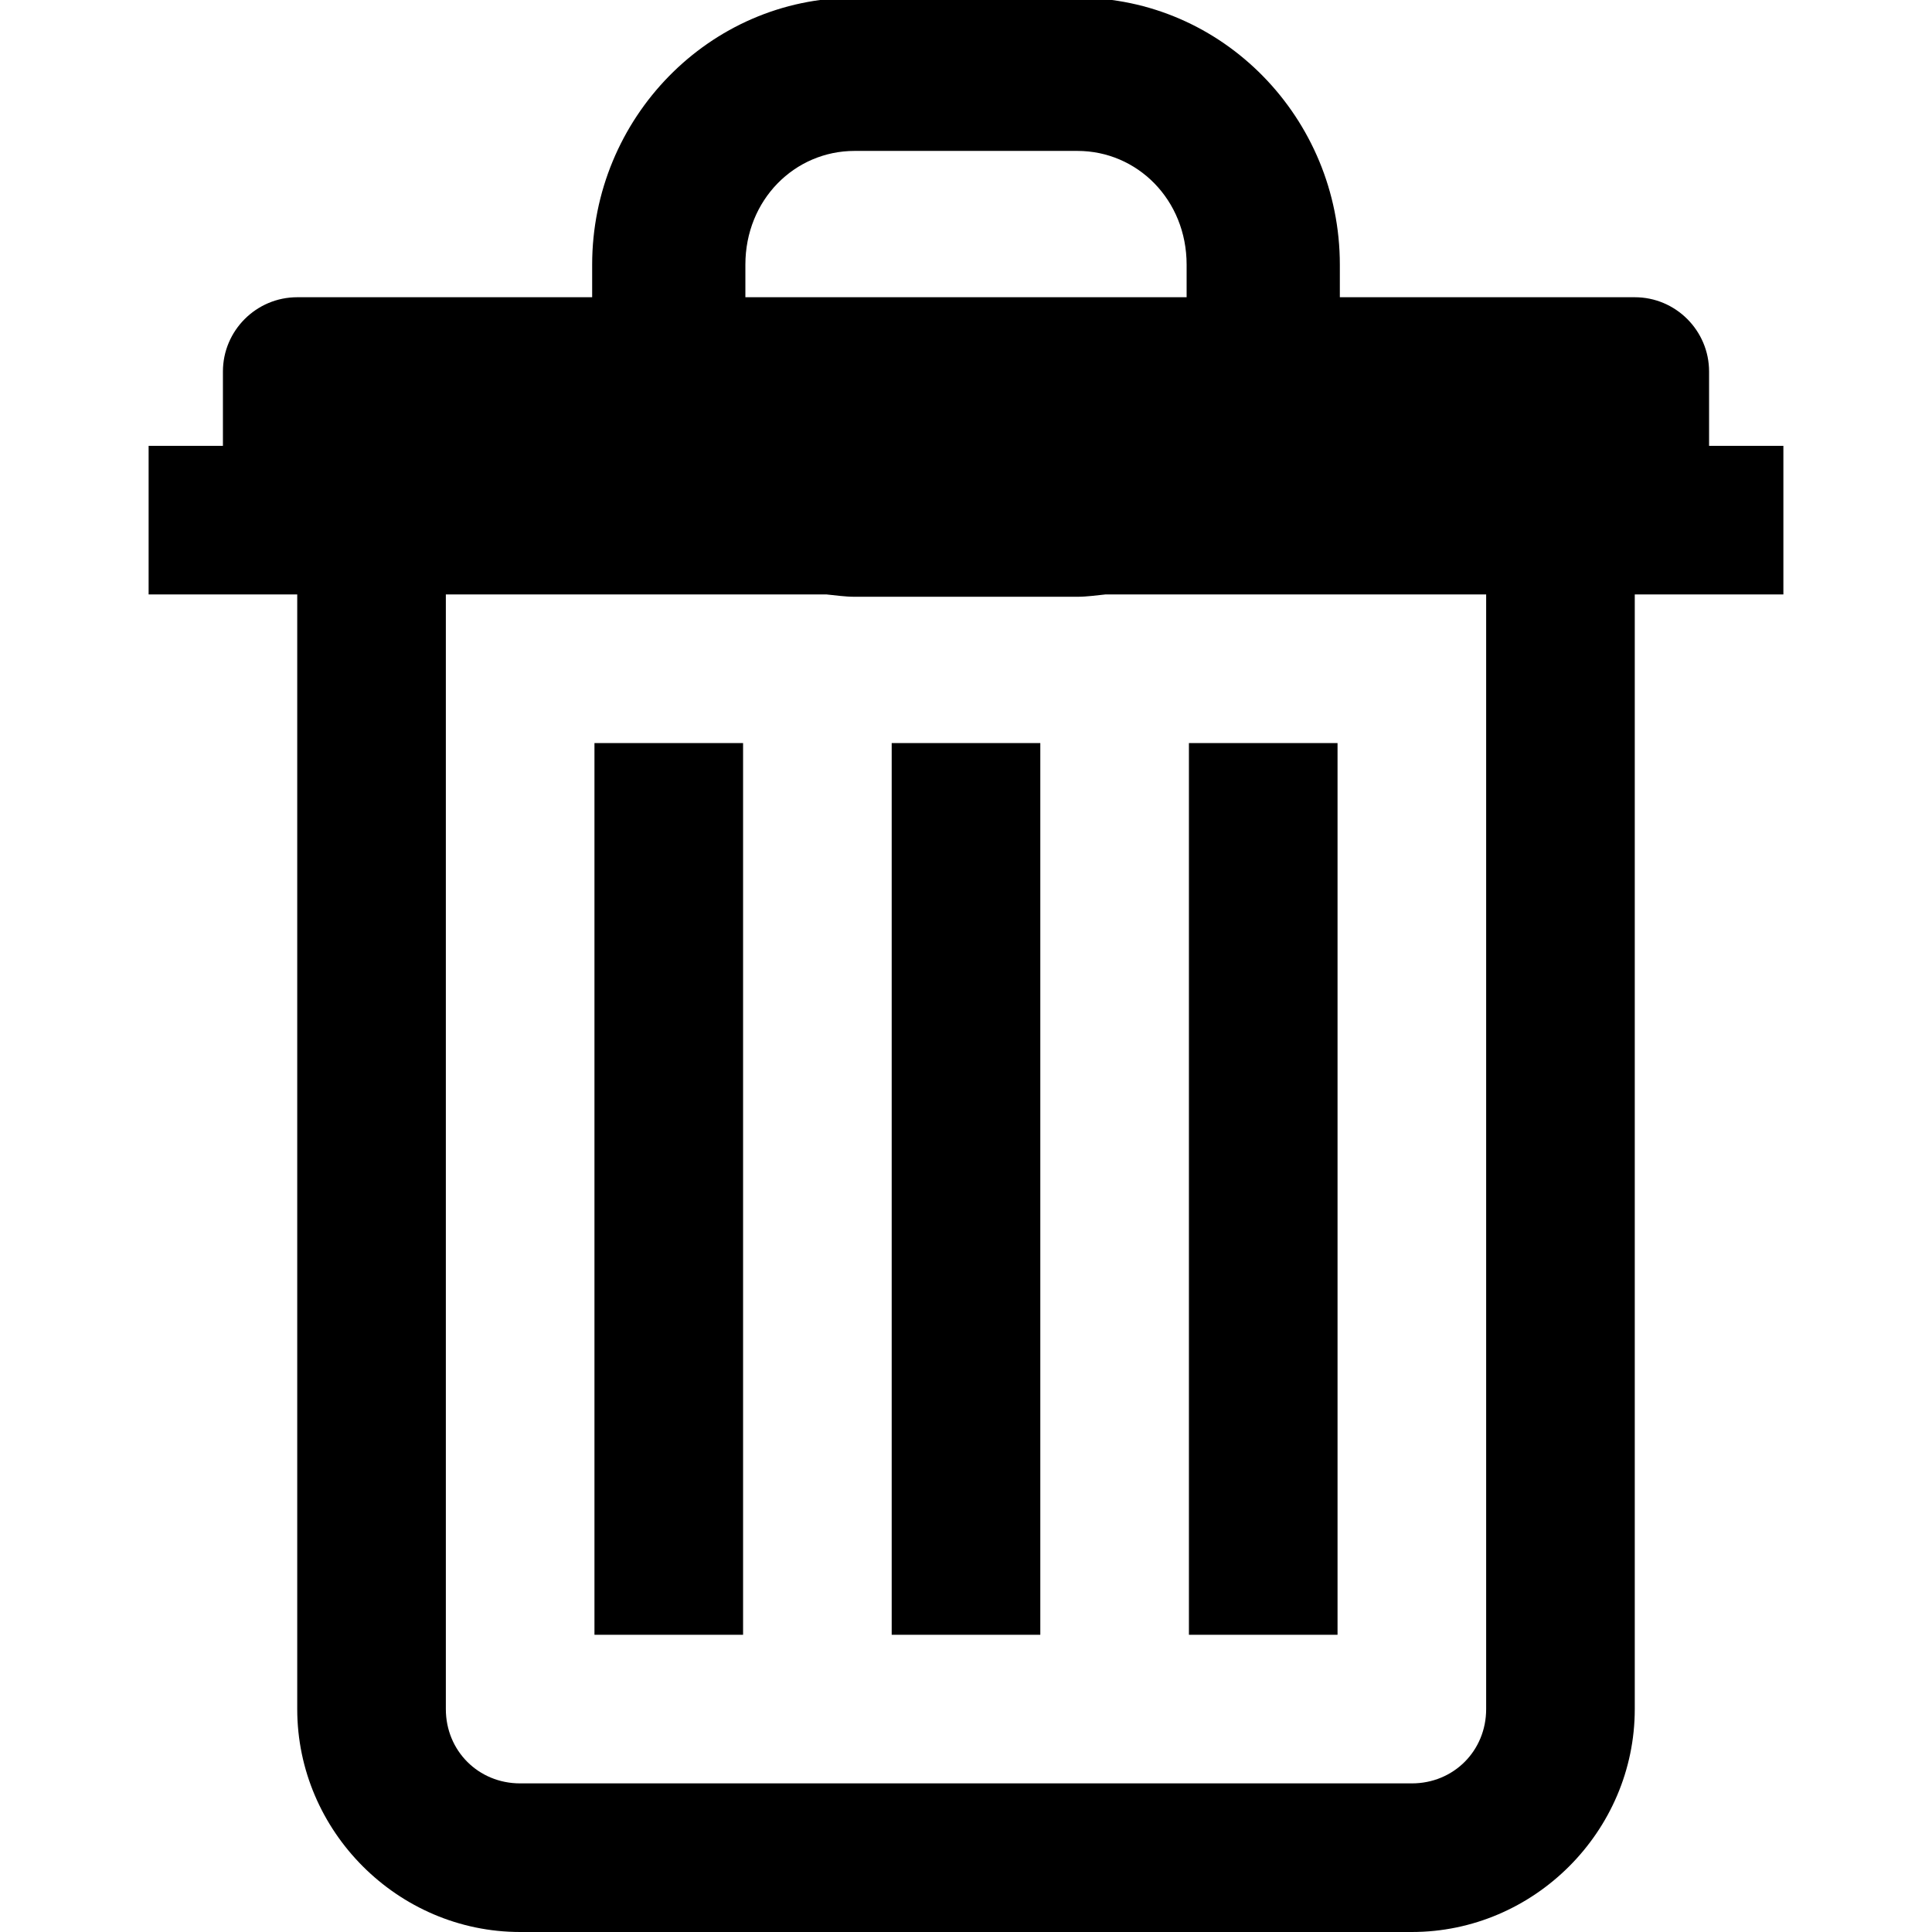
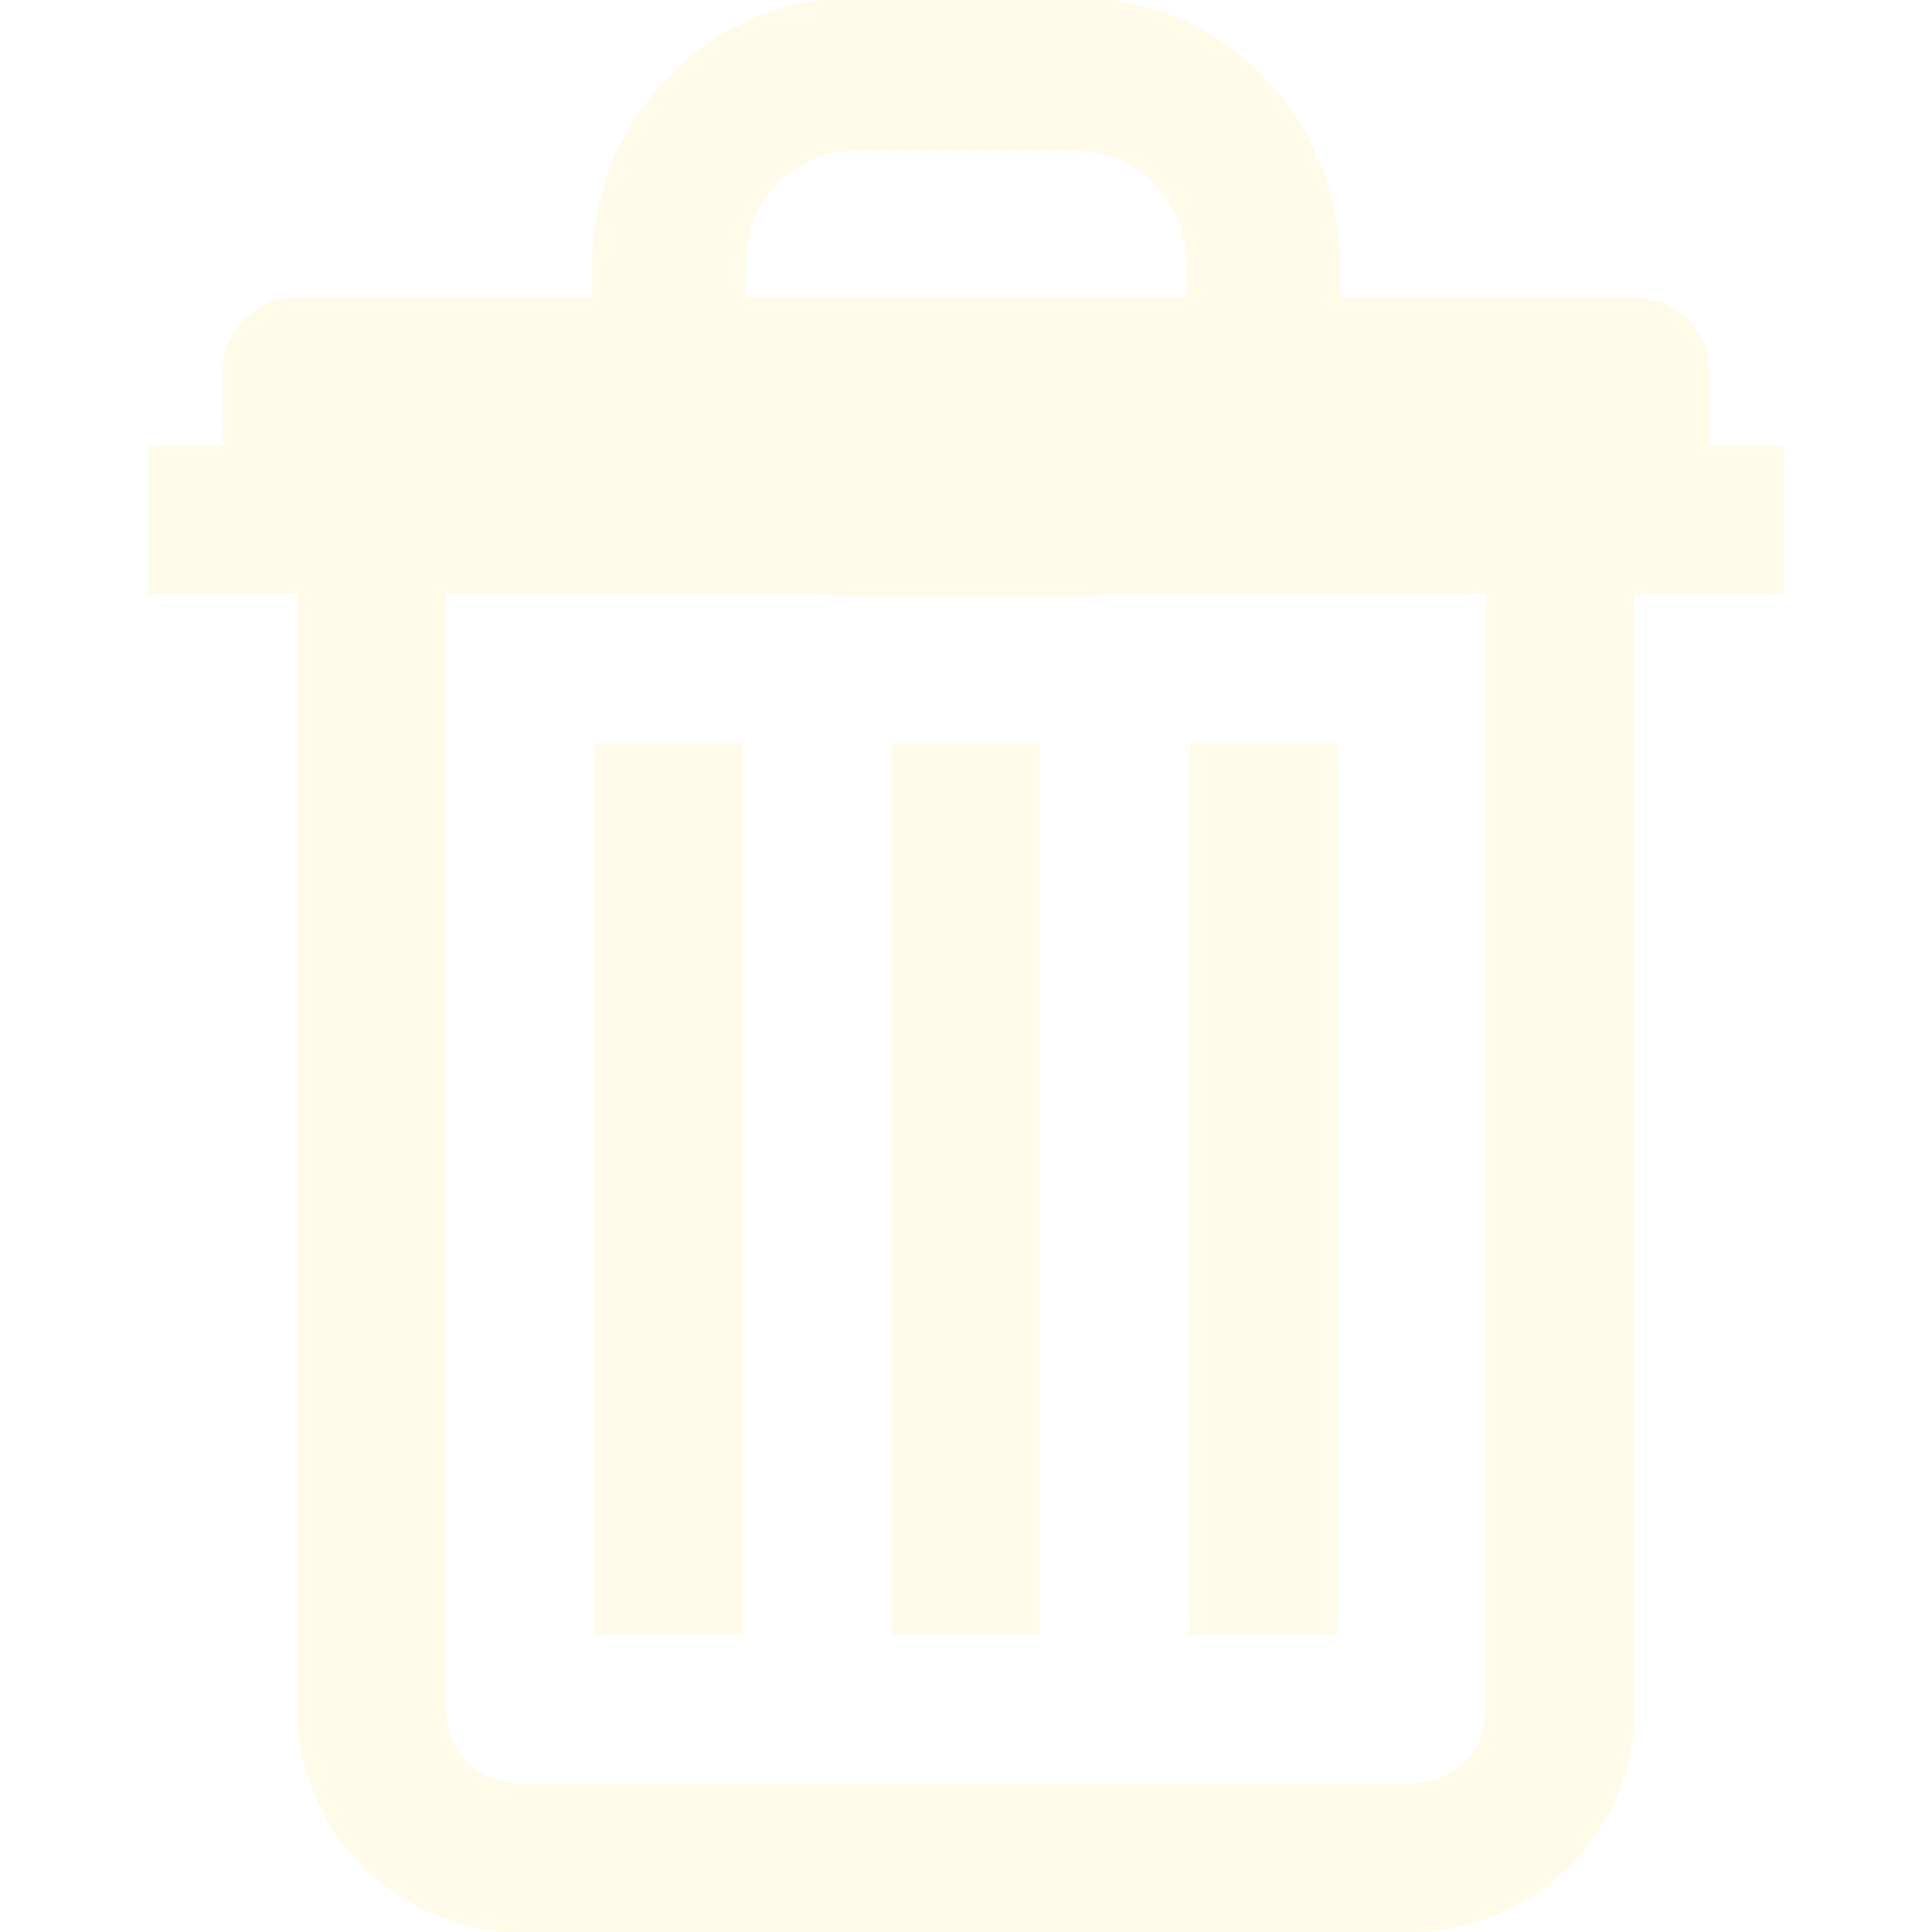
- <svg xmlns="http://www.w3.org/2000/svg" viewBox="0 0 26 26" version="1.1" width="50px" height="50px">
+ <svg xmlns="http://www.w3.org/2000/svg" viewBox="0 0 26 26" version="1.1" width="45px" height="45px">
  <g id="surface1">
-     <path style=" " d="M 11.5 -0.031 C 9.543 -0.031 7.969 1.594 7.969 3.562 L 7.969 4 L 4 4 C 3.449 4 3 4.449 3 5 L 3 6 L 2 6 L 2 8 L 4 8 L 4 23 C 4 24.645 5.355 26 7 26 L 19 26 C 20.645 26 22 24.645 22 23 L 22 8 L 24 8 L 24 6 L 23 6 L 23 5 C 23 4.449 22.551 4 22 4 L 18.031 4 L 18.031 3.562 C 18.031 1.594 16.457 -0.031 14.5 -0.031 Z M 11.5 2.031 L 14.5 2.031 C 15.305 2.031 15.969 2.688 15.969 3.562 L 15.969 4 L 10.031 4 L 10.031 3.562 C 10.031 2.688 10.695 2.031 11.5 2.031 Z M 6 8 L 11.125 8 C 11.25 8.012 11.371 8.031 11.5 8.031 L 14.5 8.031 C 14.629 8.031 14.75 8.012 14.875 8 L 20 8 L 20 23 C 20 23.562 19.562 24 19 24 L 7 24 C 6.438 24 6 23.562 6 23 Z M 8 10 L 8 22 L 10 22 L 10 10 Z M 12 10 L 12 22 L 14 22 L 14 10 Z M 16 10 L 16 22 L 18 22 L 18 10 Z " />
+     <path style=" fill: rgb(255, 251, 232)" d="M 11.5 -0.031 C 9.543 -0.031 7.969 1.594 7.969 3.562 L 7.969 4 L 4 4 C 3.449 4 3 4.449 3 5 L 3 6 L 2 6 L 2 8 L 4 8 L 4 23 C 4 24.645 5.355 26 7 26 L 19 26 C 20.645 26 22 24.645 22 23 L 22 8 L 24 8 L 24 6 L 23 6 L 23 5 C 23 4.449 22.551 4 22 4 L 18.031 4 L 18.031 3.562 C 18.031 1.594 16.457 -0.031 14.5 -0.031 Z M 11.5 2.031 L 14.5 2.031 C 15.305 2.031 15.969 2.688 15.969 3.562 L 15.969 4 L 10.031 4 L 10.031 3.562 C 10.031 2.688 10.695 2.031 11.5 2.031 Z M 6 8 L 11.125 8 C 11.25 8.012 11.371 8.031 11.5 8.031 L 14.5 8.031 C 14.629 8.031 14.75 8.012 14.875 8 L 20 8 L 20 23 C 20 23.562 19.562 24 19 24 L 7 24 C 6.438 24 6 23.562 6 23 Z M 8 10 L 8 22 L 10 22 L 10 10 Z M 12 10 L 12 22 L 14 22 L 14 10 Z M 16 10 L 16 22 L 18 22 L 18 10 Z " />
  </g>
</svg>
